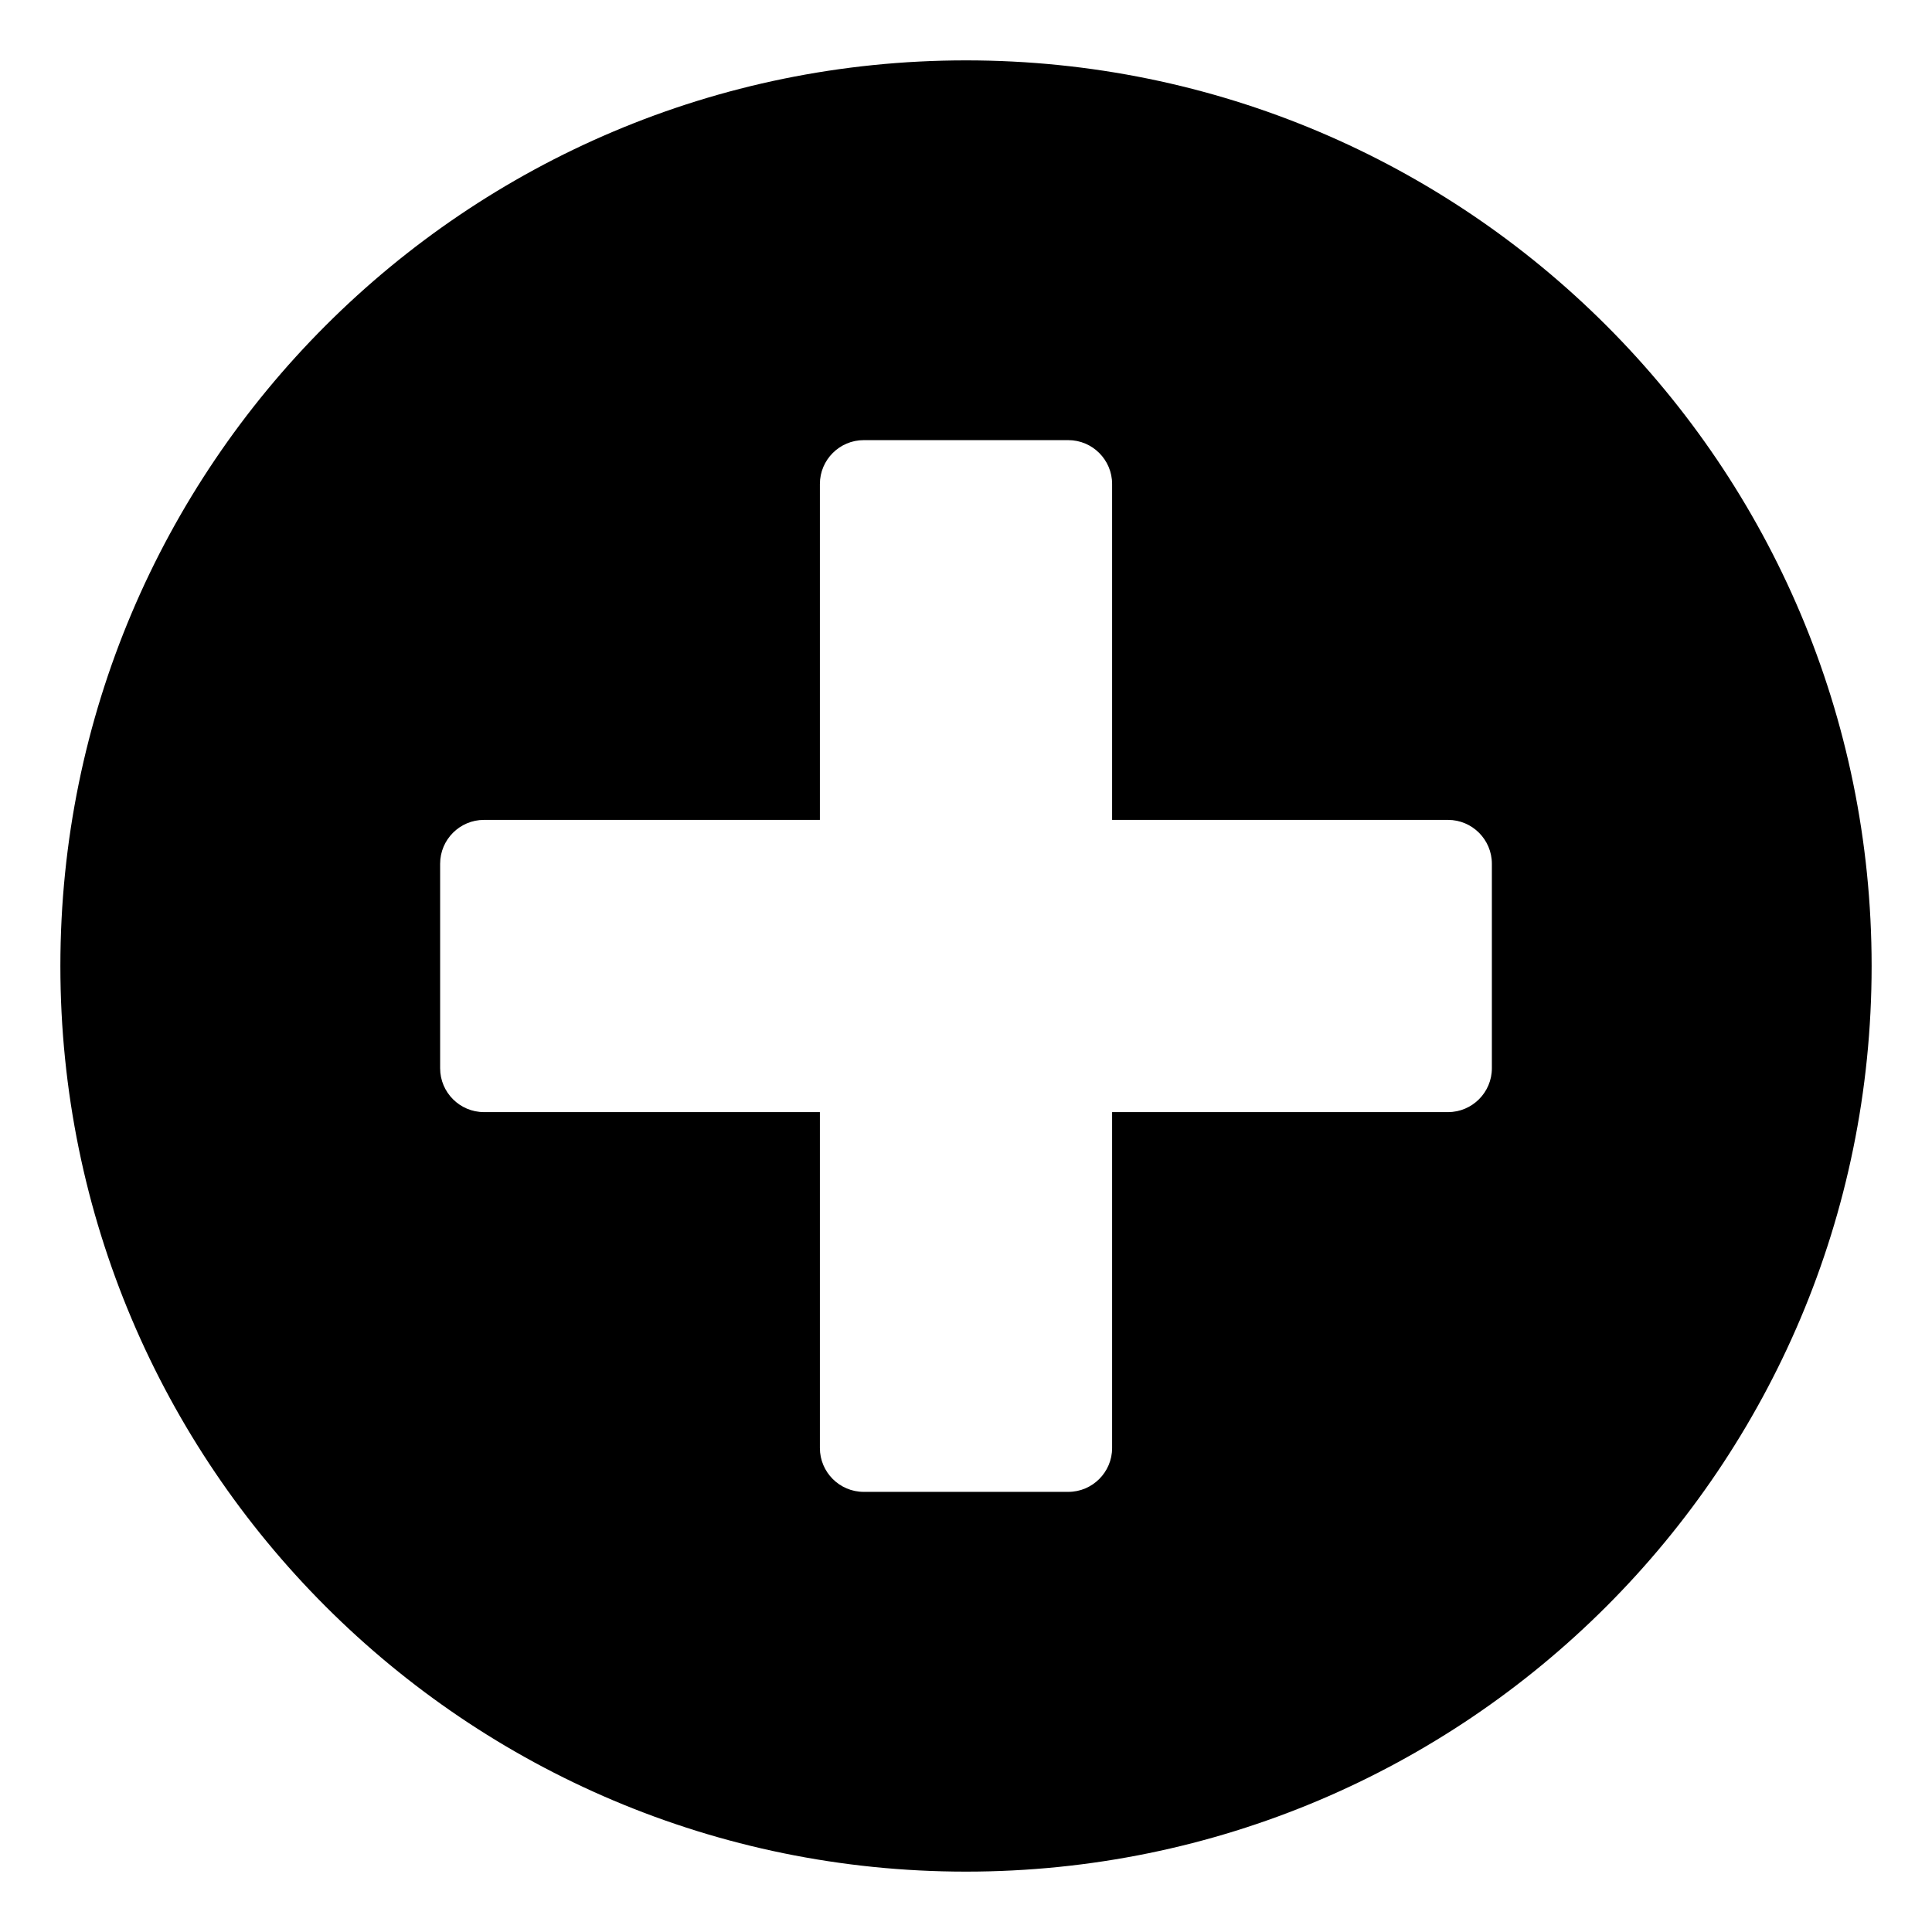
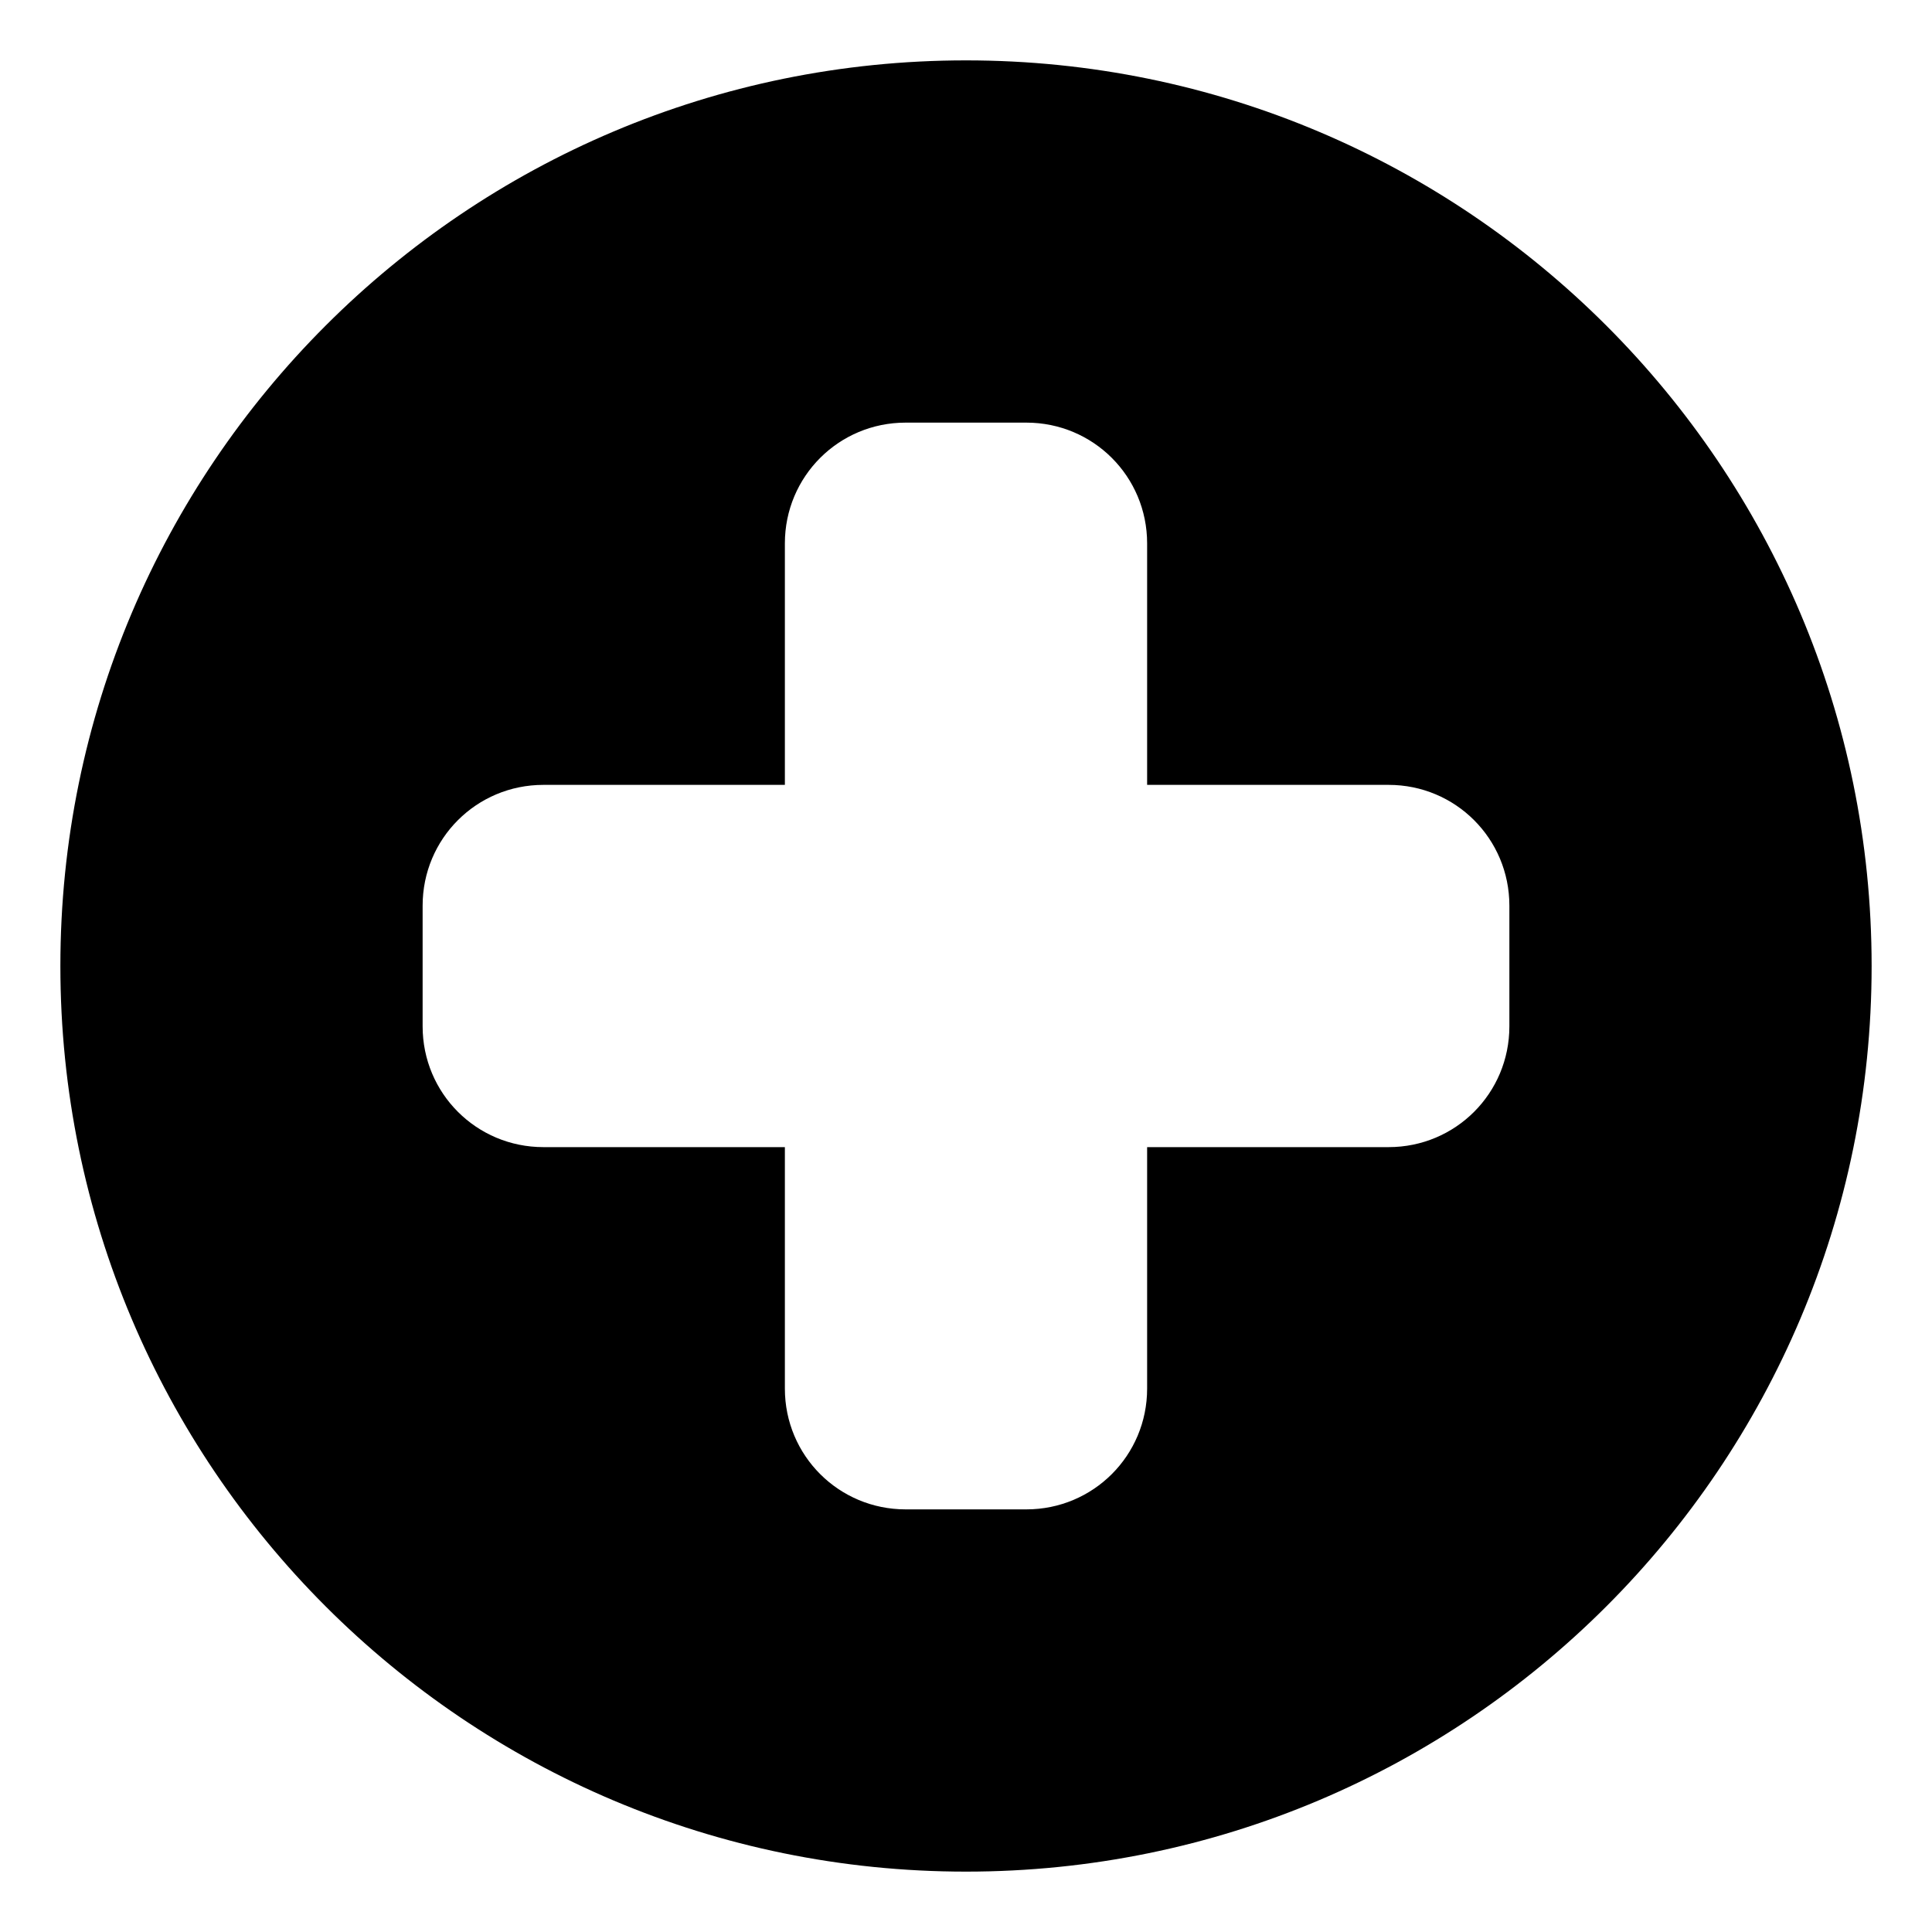
<svg width="16" height="16" viewBox="0 0 16 16">
-   <path d="M 8,0.5 C 3.857,0.5 0.5,3.857 0.5,8 0.5,12.143 3.857,15.5 8,15.5 c 4.143,0 7.5,-3.357 7.5,-7.5 C 15.5,3.857 12.143,0.5 8,0.5 Z m 4.355,8.347 c 0,0.2 -0.163,0.363 -0.363,0.363 H 9.21 v 2.782 c 0,0.2 -0.163,0.363 -0.363,0.363 H 7.153 c -0.2,0 -0.363,-0.163 -0.363,-0.363 V 9.21 H 4.008 c -0.2,0 -0.363,-0.163 -0.363,-0.363 V 7.153 c 0,-0.2 0.163,-0.363 0.363,-0.363 H 6.79 V 4.008 c 0,-0.2 0.163,-0.363 0.363,-0.363 h 1.694 c 0.2,0 0.363,0.163 0.363,0.363 v 2.782 h 2.782 c 0.2,0 0.363,0.163 0.363,0.363 z" />
+   <path d="M 8,0.5 A 7.5,7.5 0 0 0 0.5,8 7.5,7.5 0 0 0 8,15.5 7.5,7.5 0 0 0 15.5,8 7.5,7.5 0 0 0 8,0.5 Z m -0.5,3 h 1 c 0.554,0 1,0.446 1,1 v 2 h 2 c 0.554,0 1,0.446 1,1 v 1 c 0,0.554 -0.446,1 -1,1 h -2 v 2 c 0,0.554 -0.446,1 -1,1 h -1 c -0.554,0 -1,-0.446 -1,-1 v -2 h -2 c -0.554,0 -1,-0.446 -1,-1 v -1 c 0,-0.554 0.446,-1 1,-1 h 2 v -2 c 0,-0.554 0.446,-1 1,-1 z" />
</svg>
